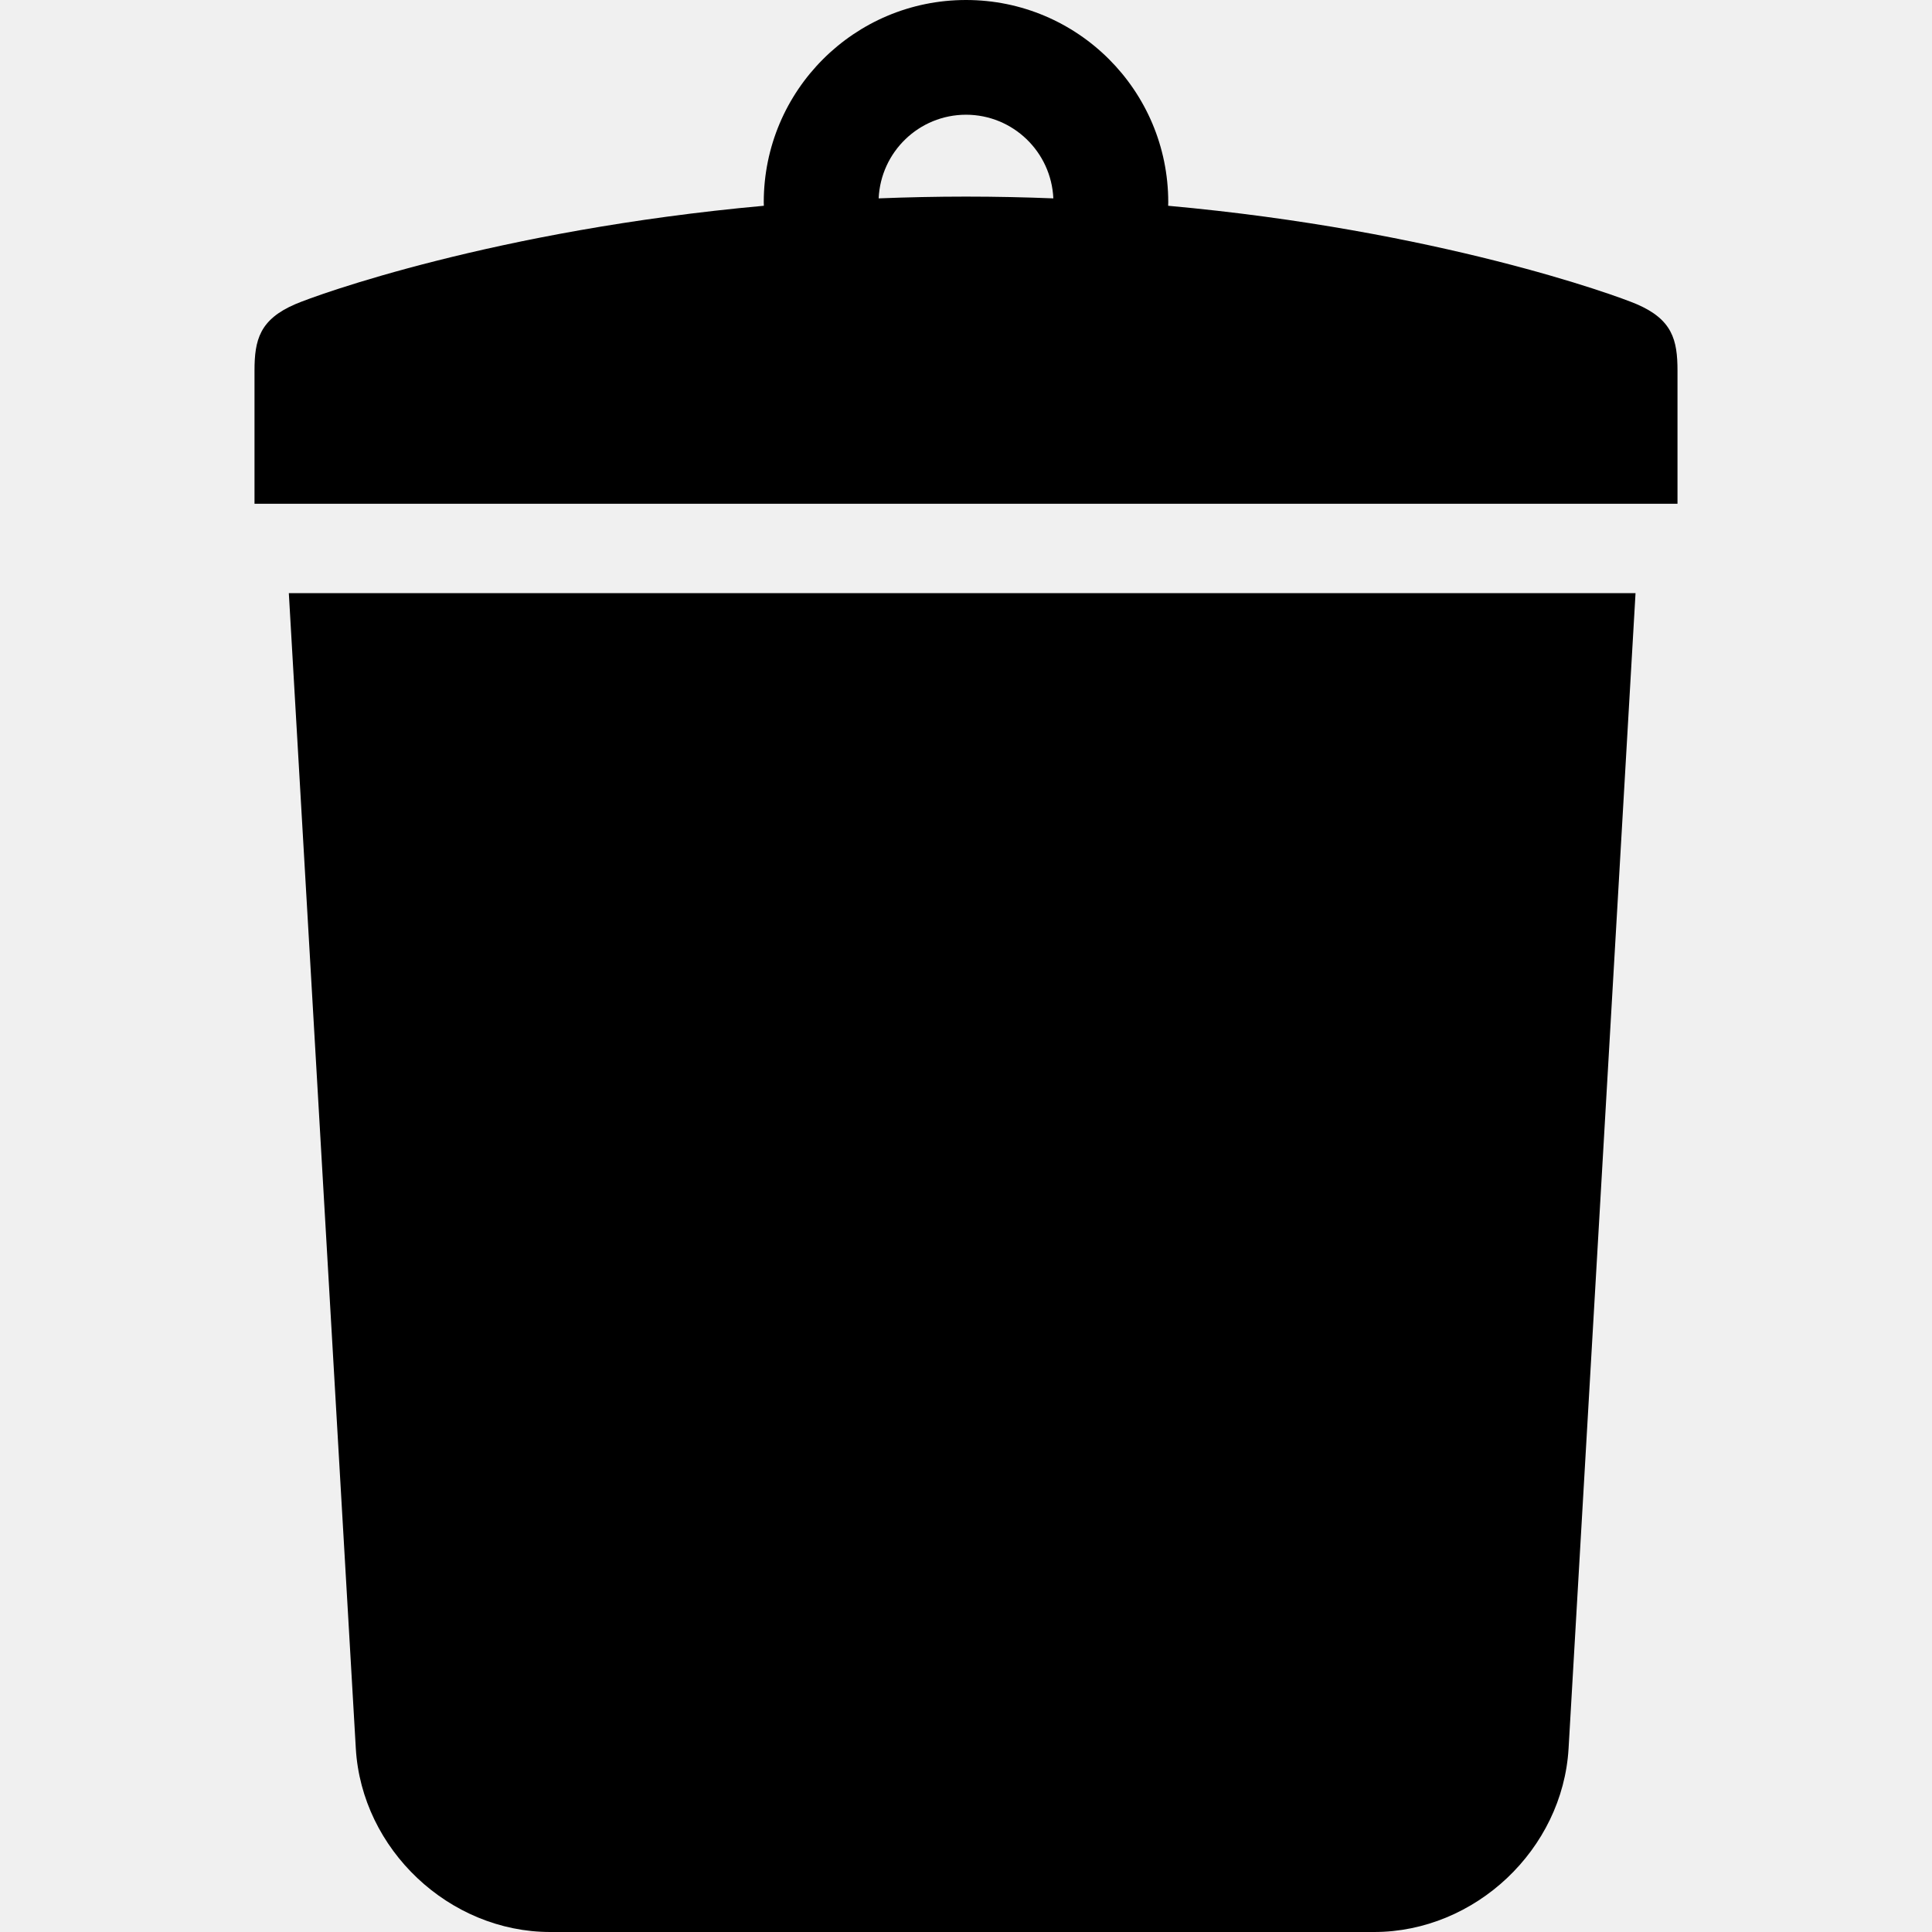
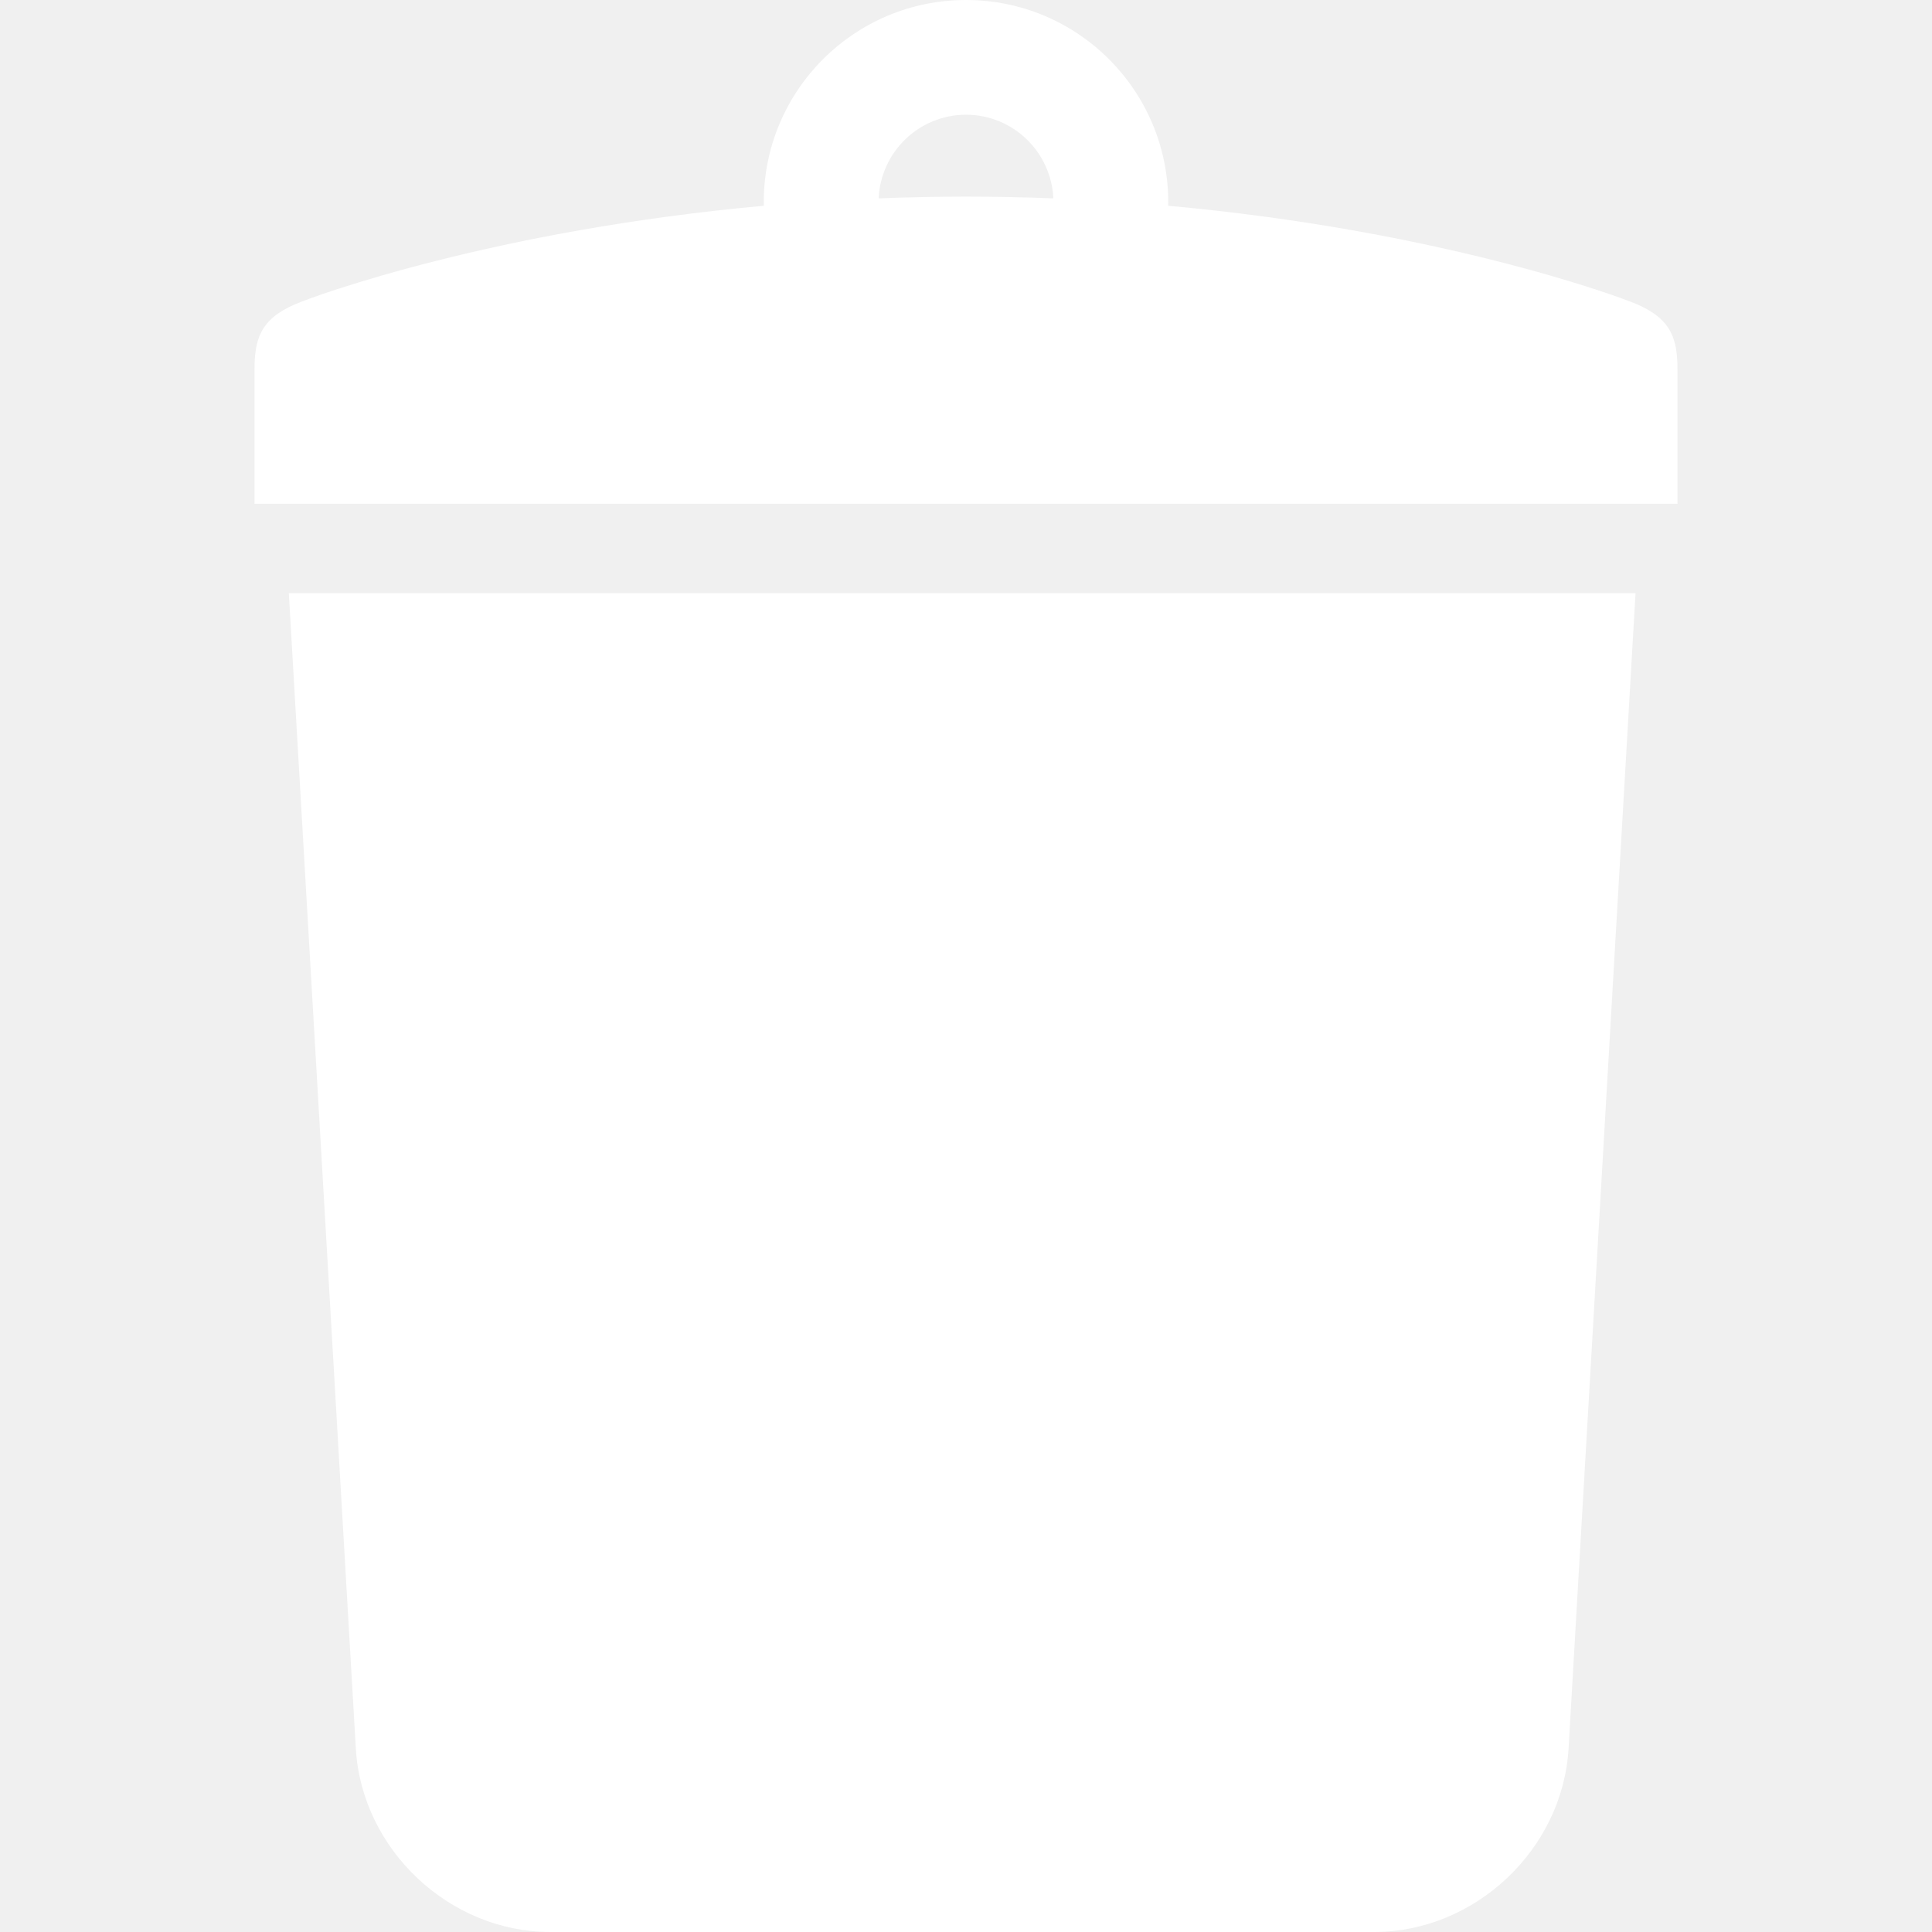
<svg xmlns="http://www.w3.org/2000/svg" height="800px" width="800px" version="1.1" id="_x32_" viewBox="0 0 512 512" xml:space="preserve">
  <style type="text/css">
- 	.st0{fill:#000000;}
+ 	.st0{fill:#ffffff;}
</style>
  <g>
    <path class="st0" d="M94.296,463.359C95.853,490.118,119.045,512,145.837,512h60.43c26.792,0,70.646,0,97.439,0h60.431   c26.792,0,49.992-21.882,51.55-48.641l17.746-306.165H76.542L94.296,463.359z" />
    <path class="st0" d="M433.696,80.591c-5.446-2.34-52.875-19.6-124.124-26.059c0.009-0.322,0.026-0.634,0.026-0.948   C309.589,23.983,285.597,0,256.004,0c-29.602,0-53.592,23.983-53.6,53.584c0,0.313,0.017,0.626,0.024,0.948   C131.18,60.991,83.734,78.251,78.297,80.591c-9.491,4.07-10.851,9.491-10.851,17.63c0,5.43,0,35.278,0,35.278h377.108   c0,0,0-29.849,0-35.278C444.554,90.082,443.195,84.661,433.696,80.591z M255.996,52.102c-7.909,0-15.612,0.173-23.142,0.47   c0.56-12.326,10.685-22.154,23.15-22.17c12.457,0.016,22.583,9.844,23.143,22.17C271.616,52.274,263.913,52.102,255.996,52.102z" />
  </g>
</svg>
